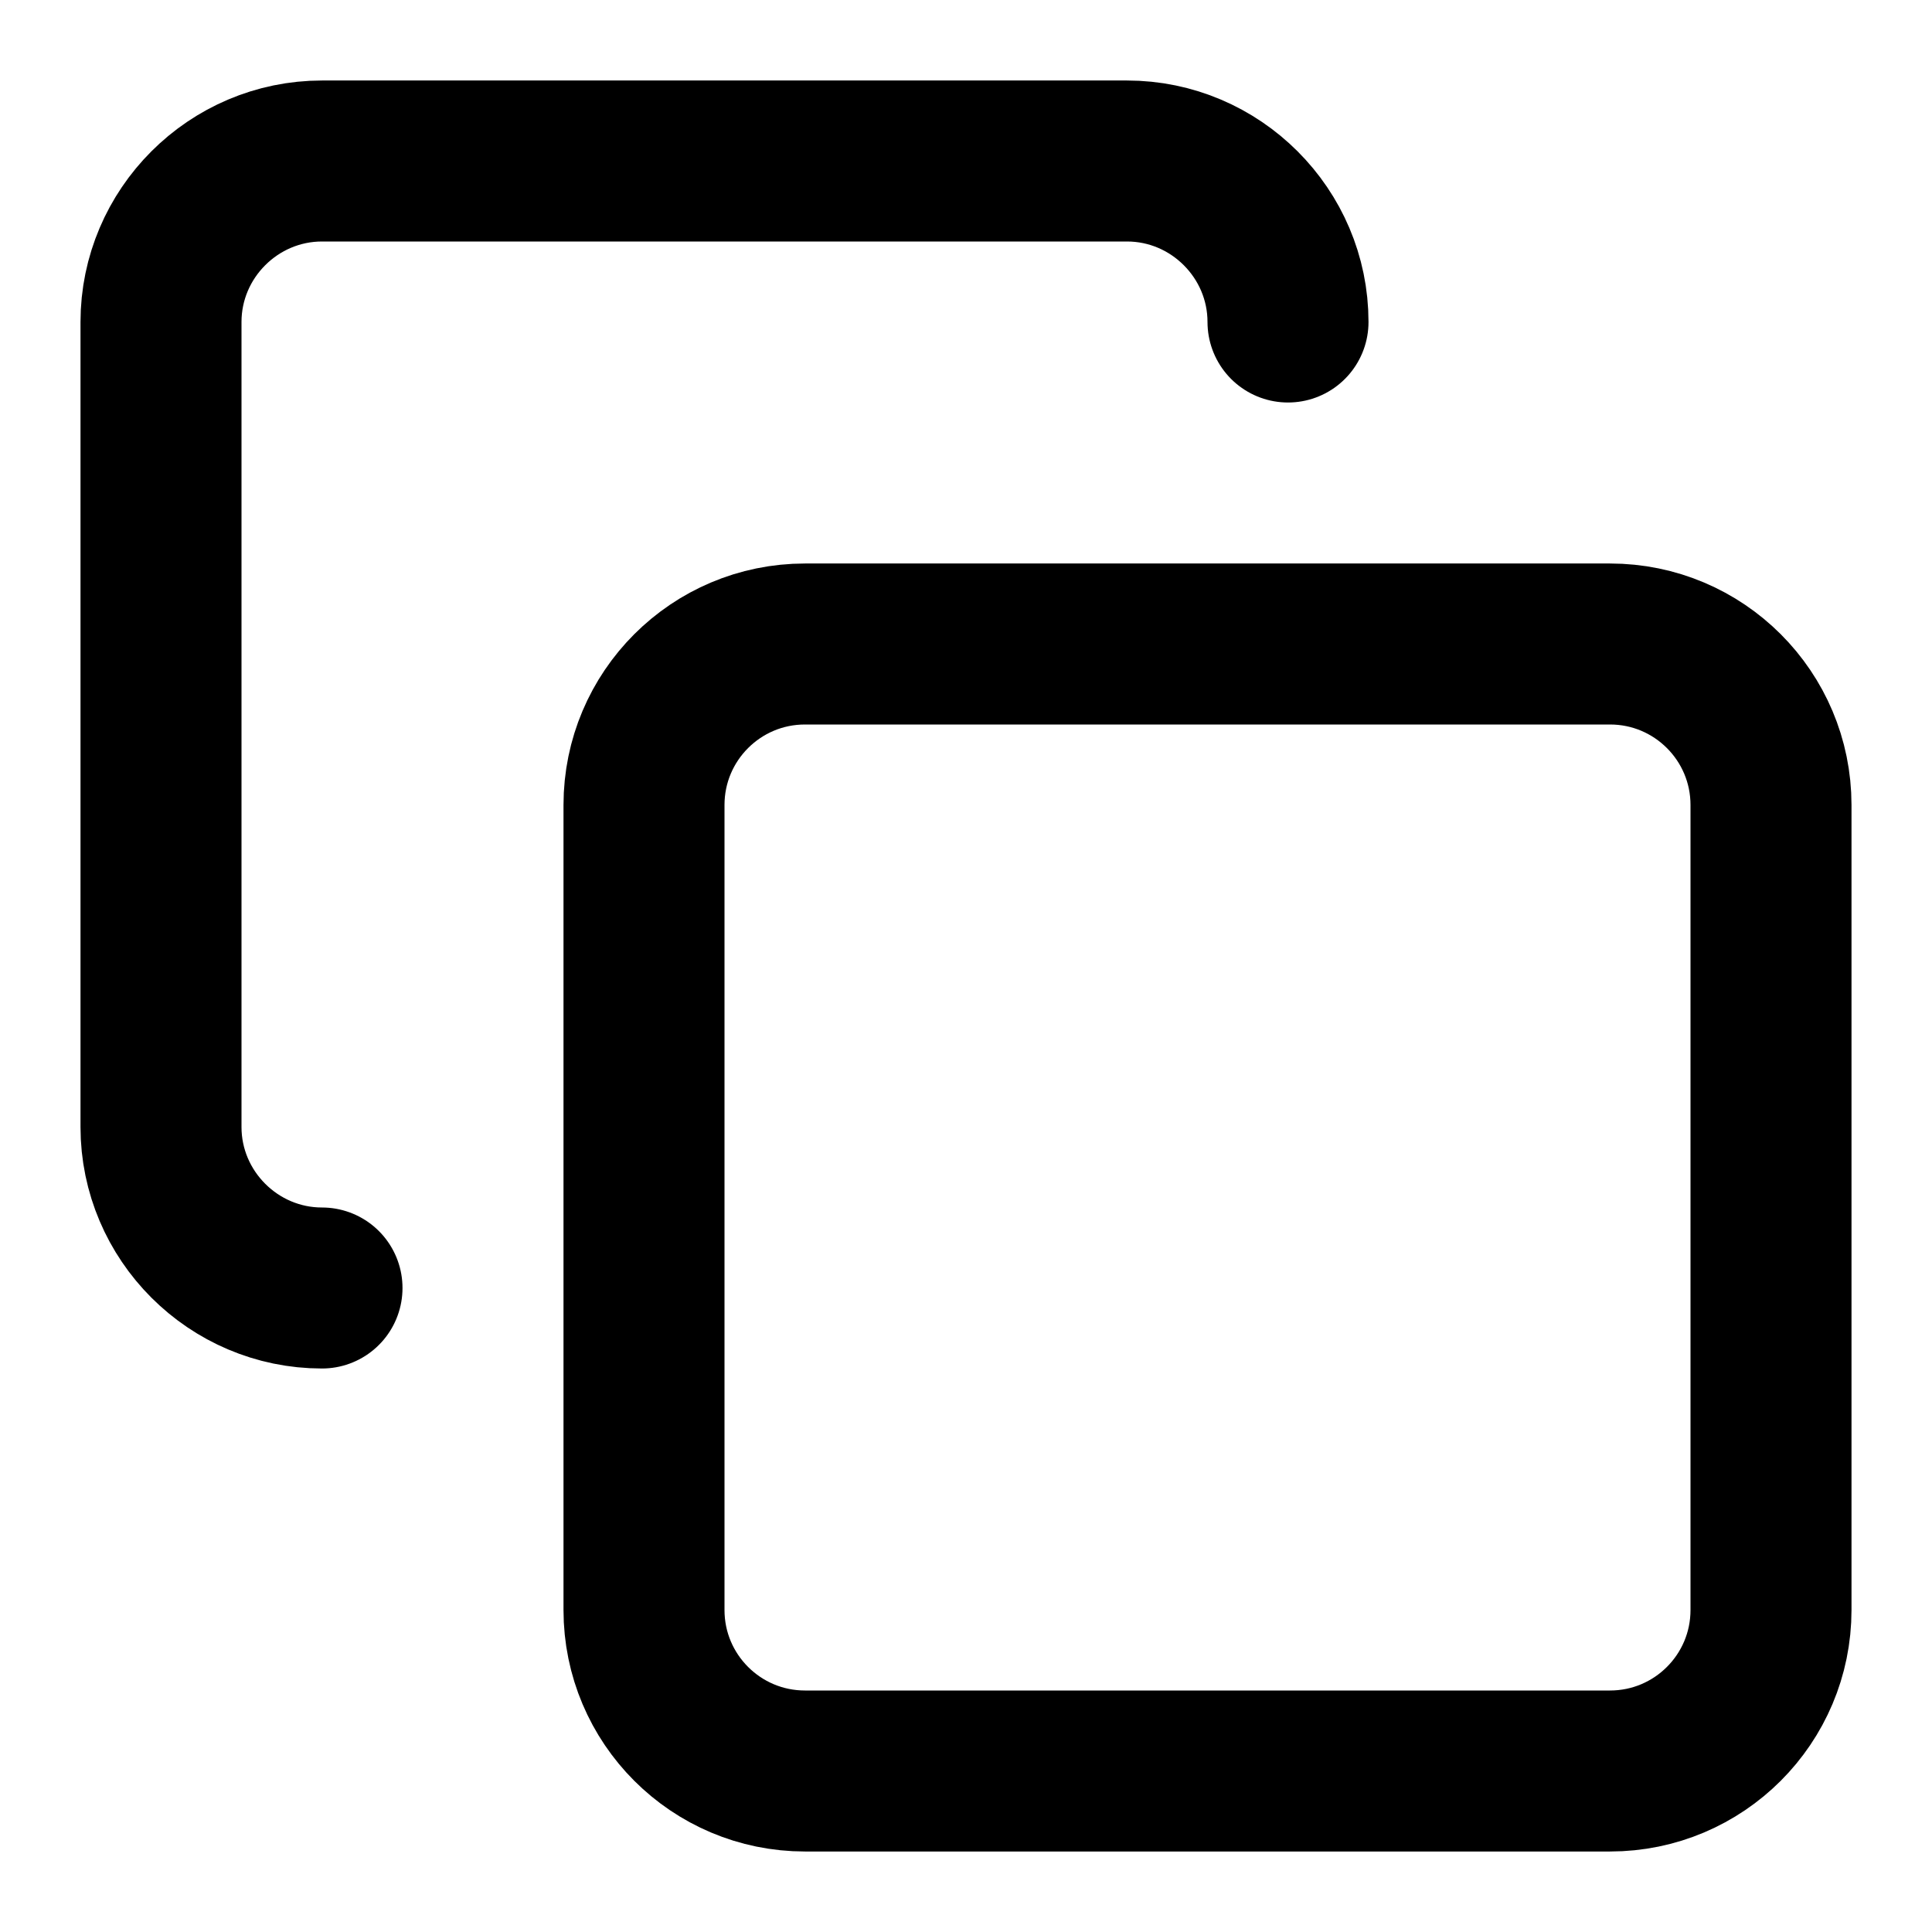
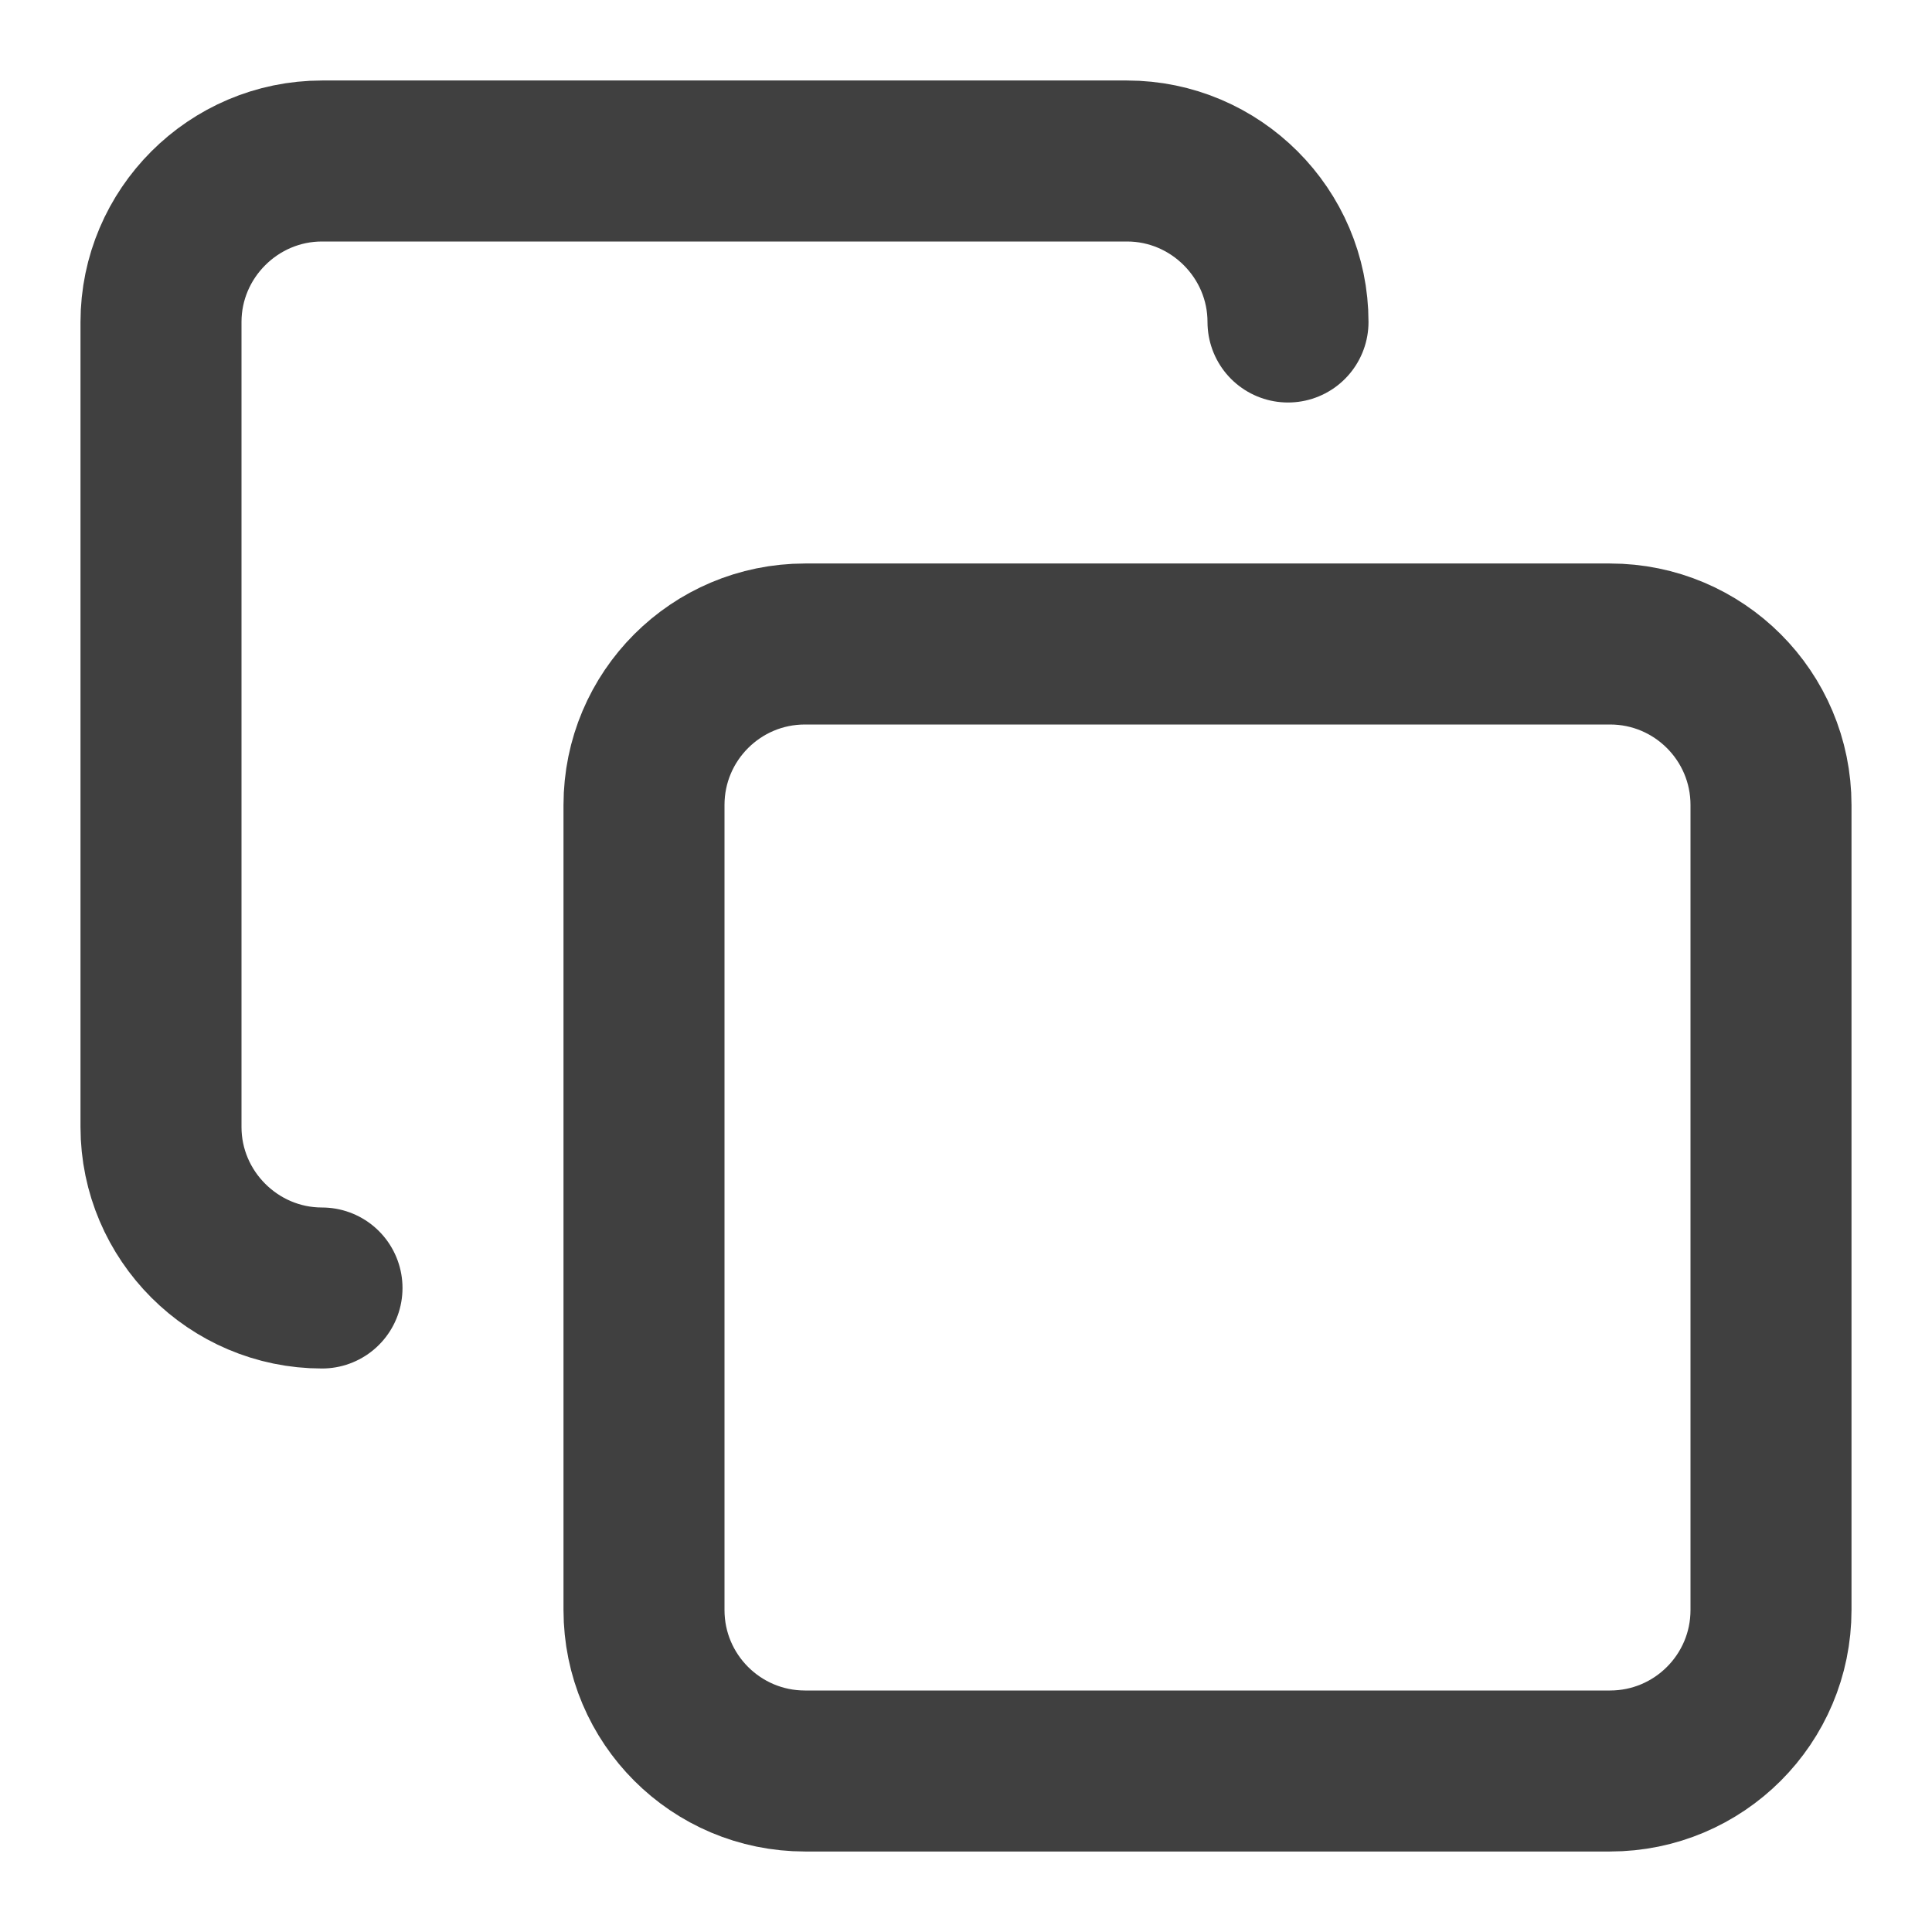
- <svg xmlns="http://www.w3.org/2000/svg" width="24" height="24" viewBox="0 0 24 24" fill="none" stroke="currentColor" stroke-width="2" stroke-linecap="round" stroke-linejoin="round" class="lucide lucide-copy">
+ <svg xmlns="http://www.w3.org/2000/svg" width="24" height="24" viewBox="0 0 24 24" fill="none" stroke="#404040" stroke-width="2" stroke-linecap="round" stroke-linejoin="round" class="lucide lucide-copy">
  <rect width="14" height="14" x="8" y="8" rx="2" ry="2" />
  <path d="M4 16c-1.1 0-2-.9-2-2V4c0-1.1.9-2 2-2h10c1.1 0 2 .9 2 2" />
</svg>
